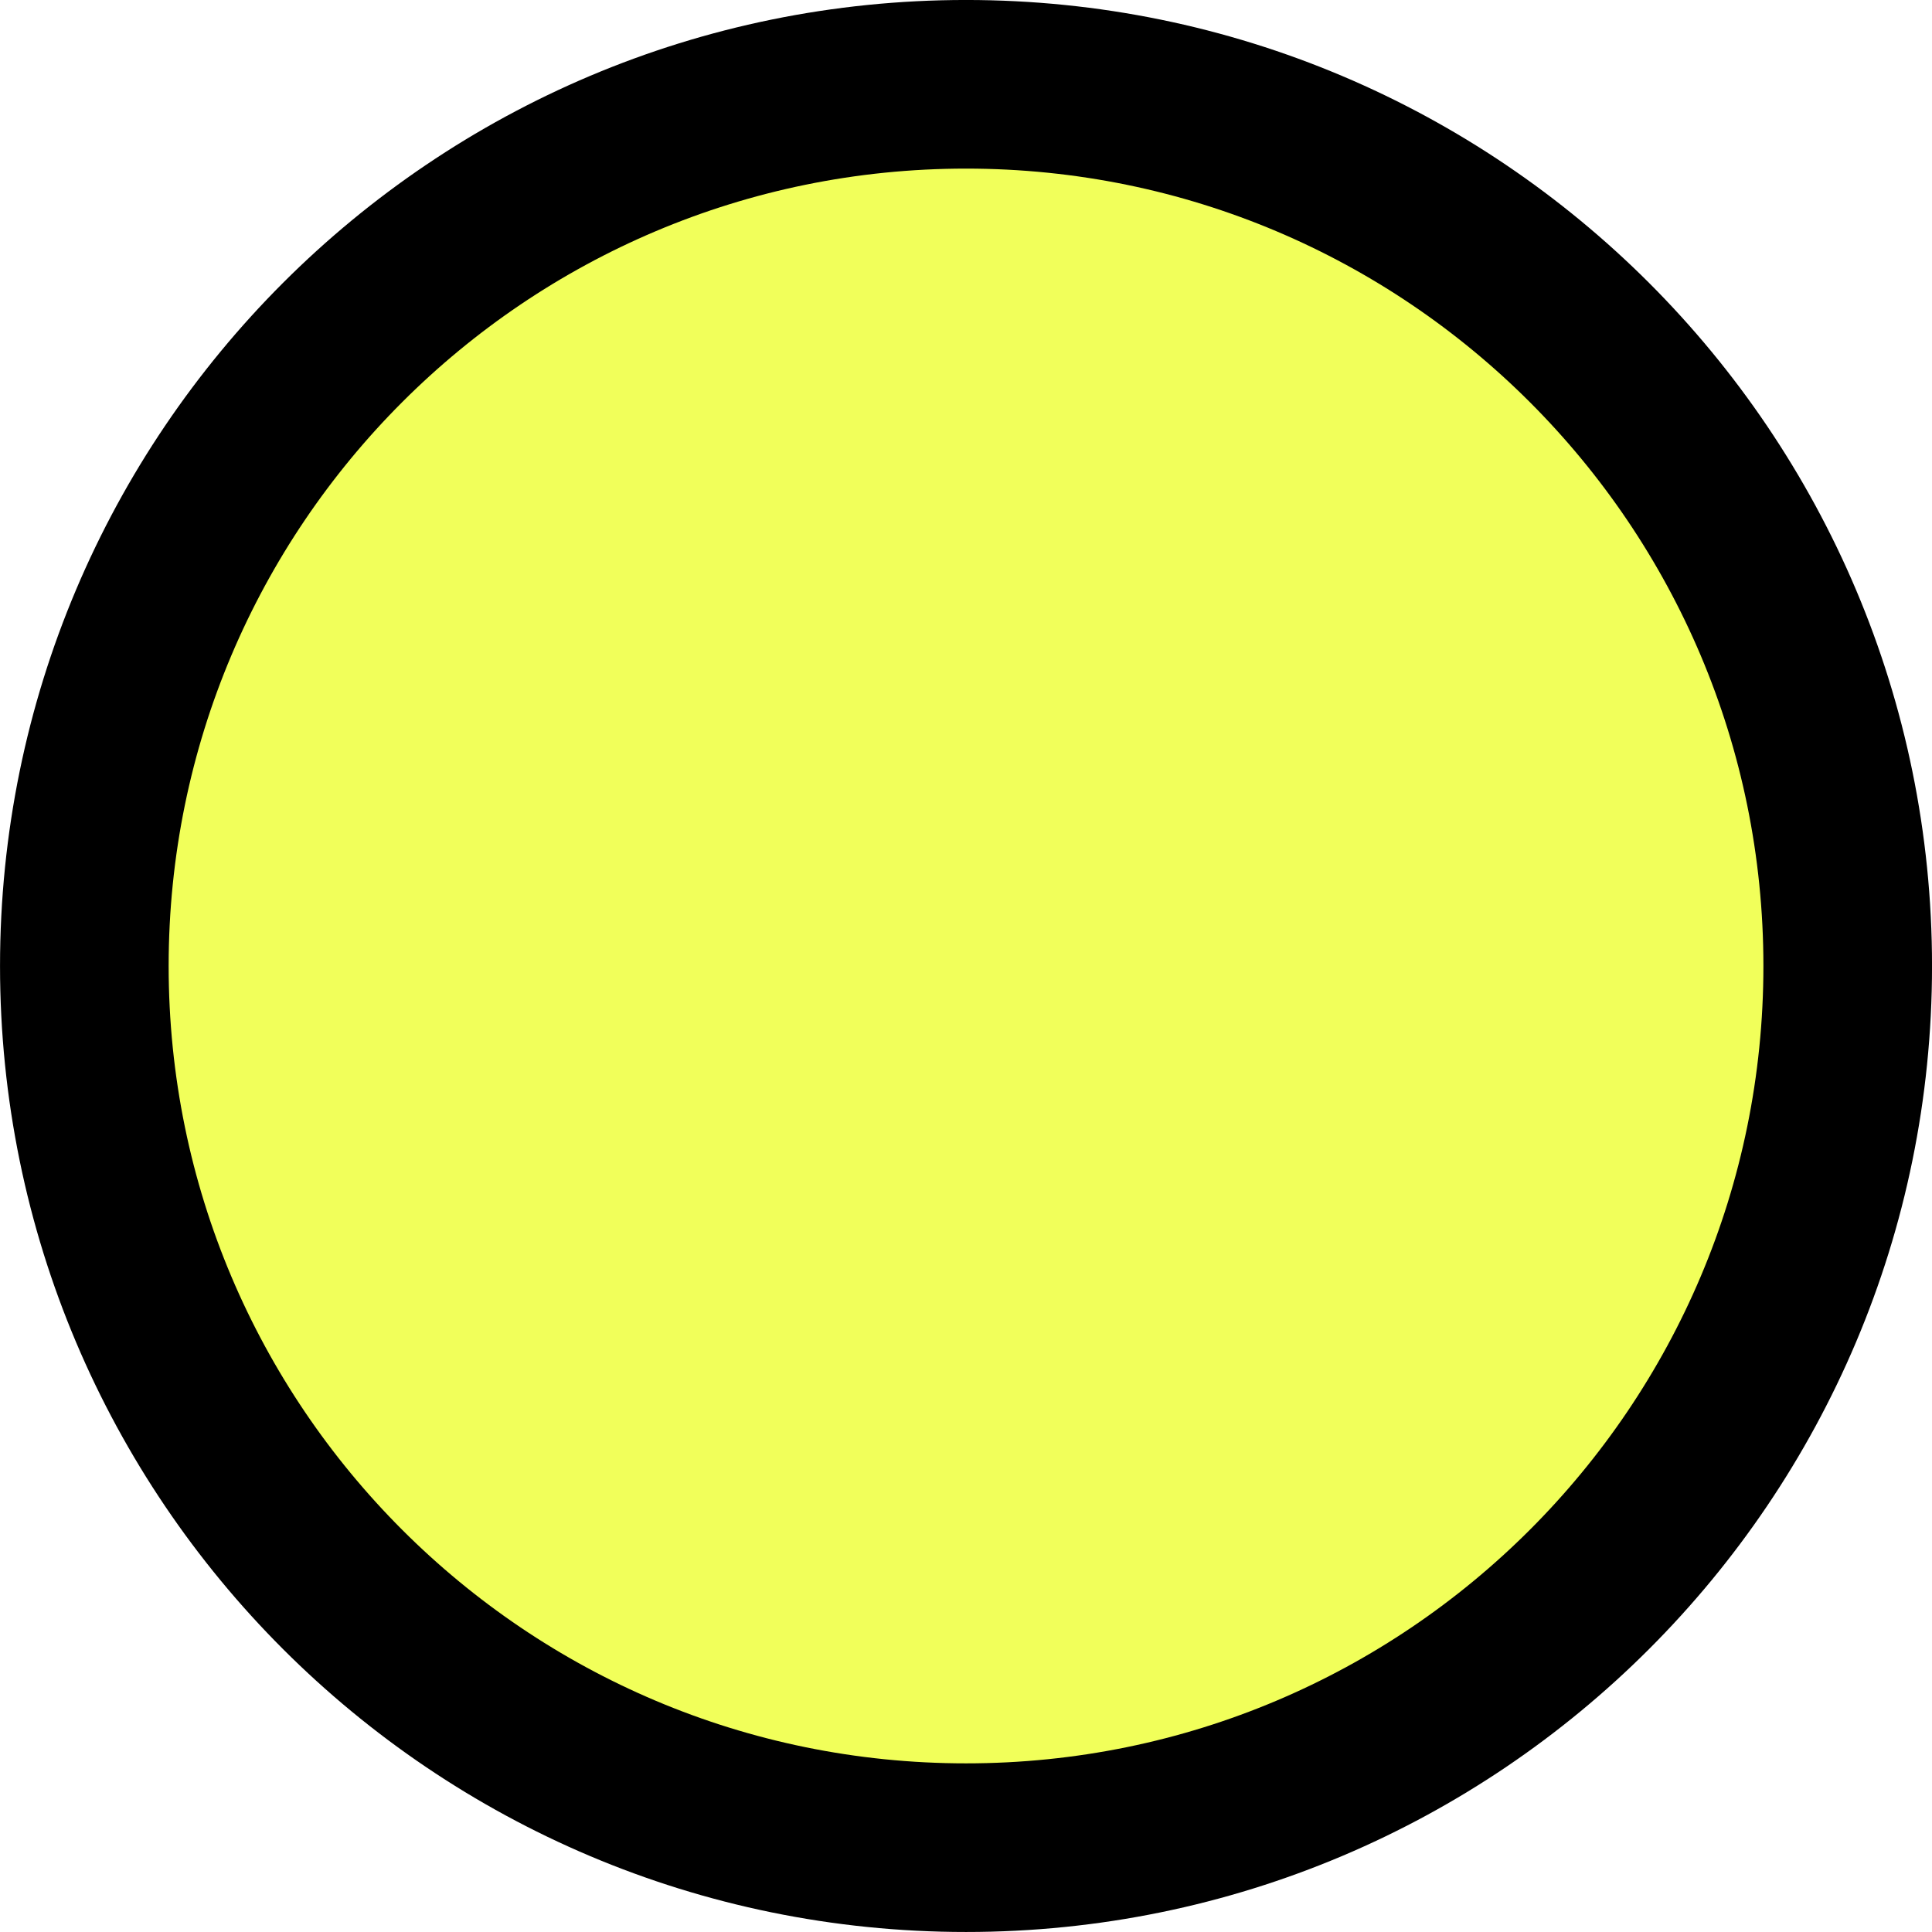
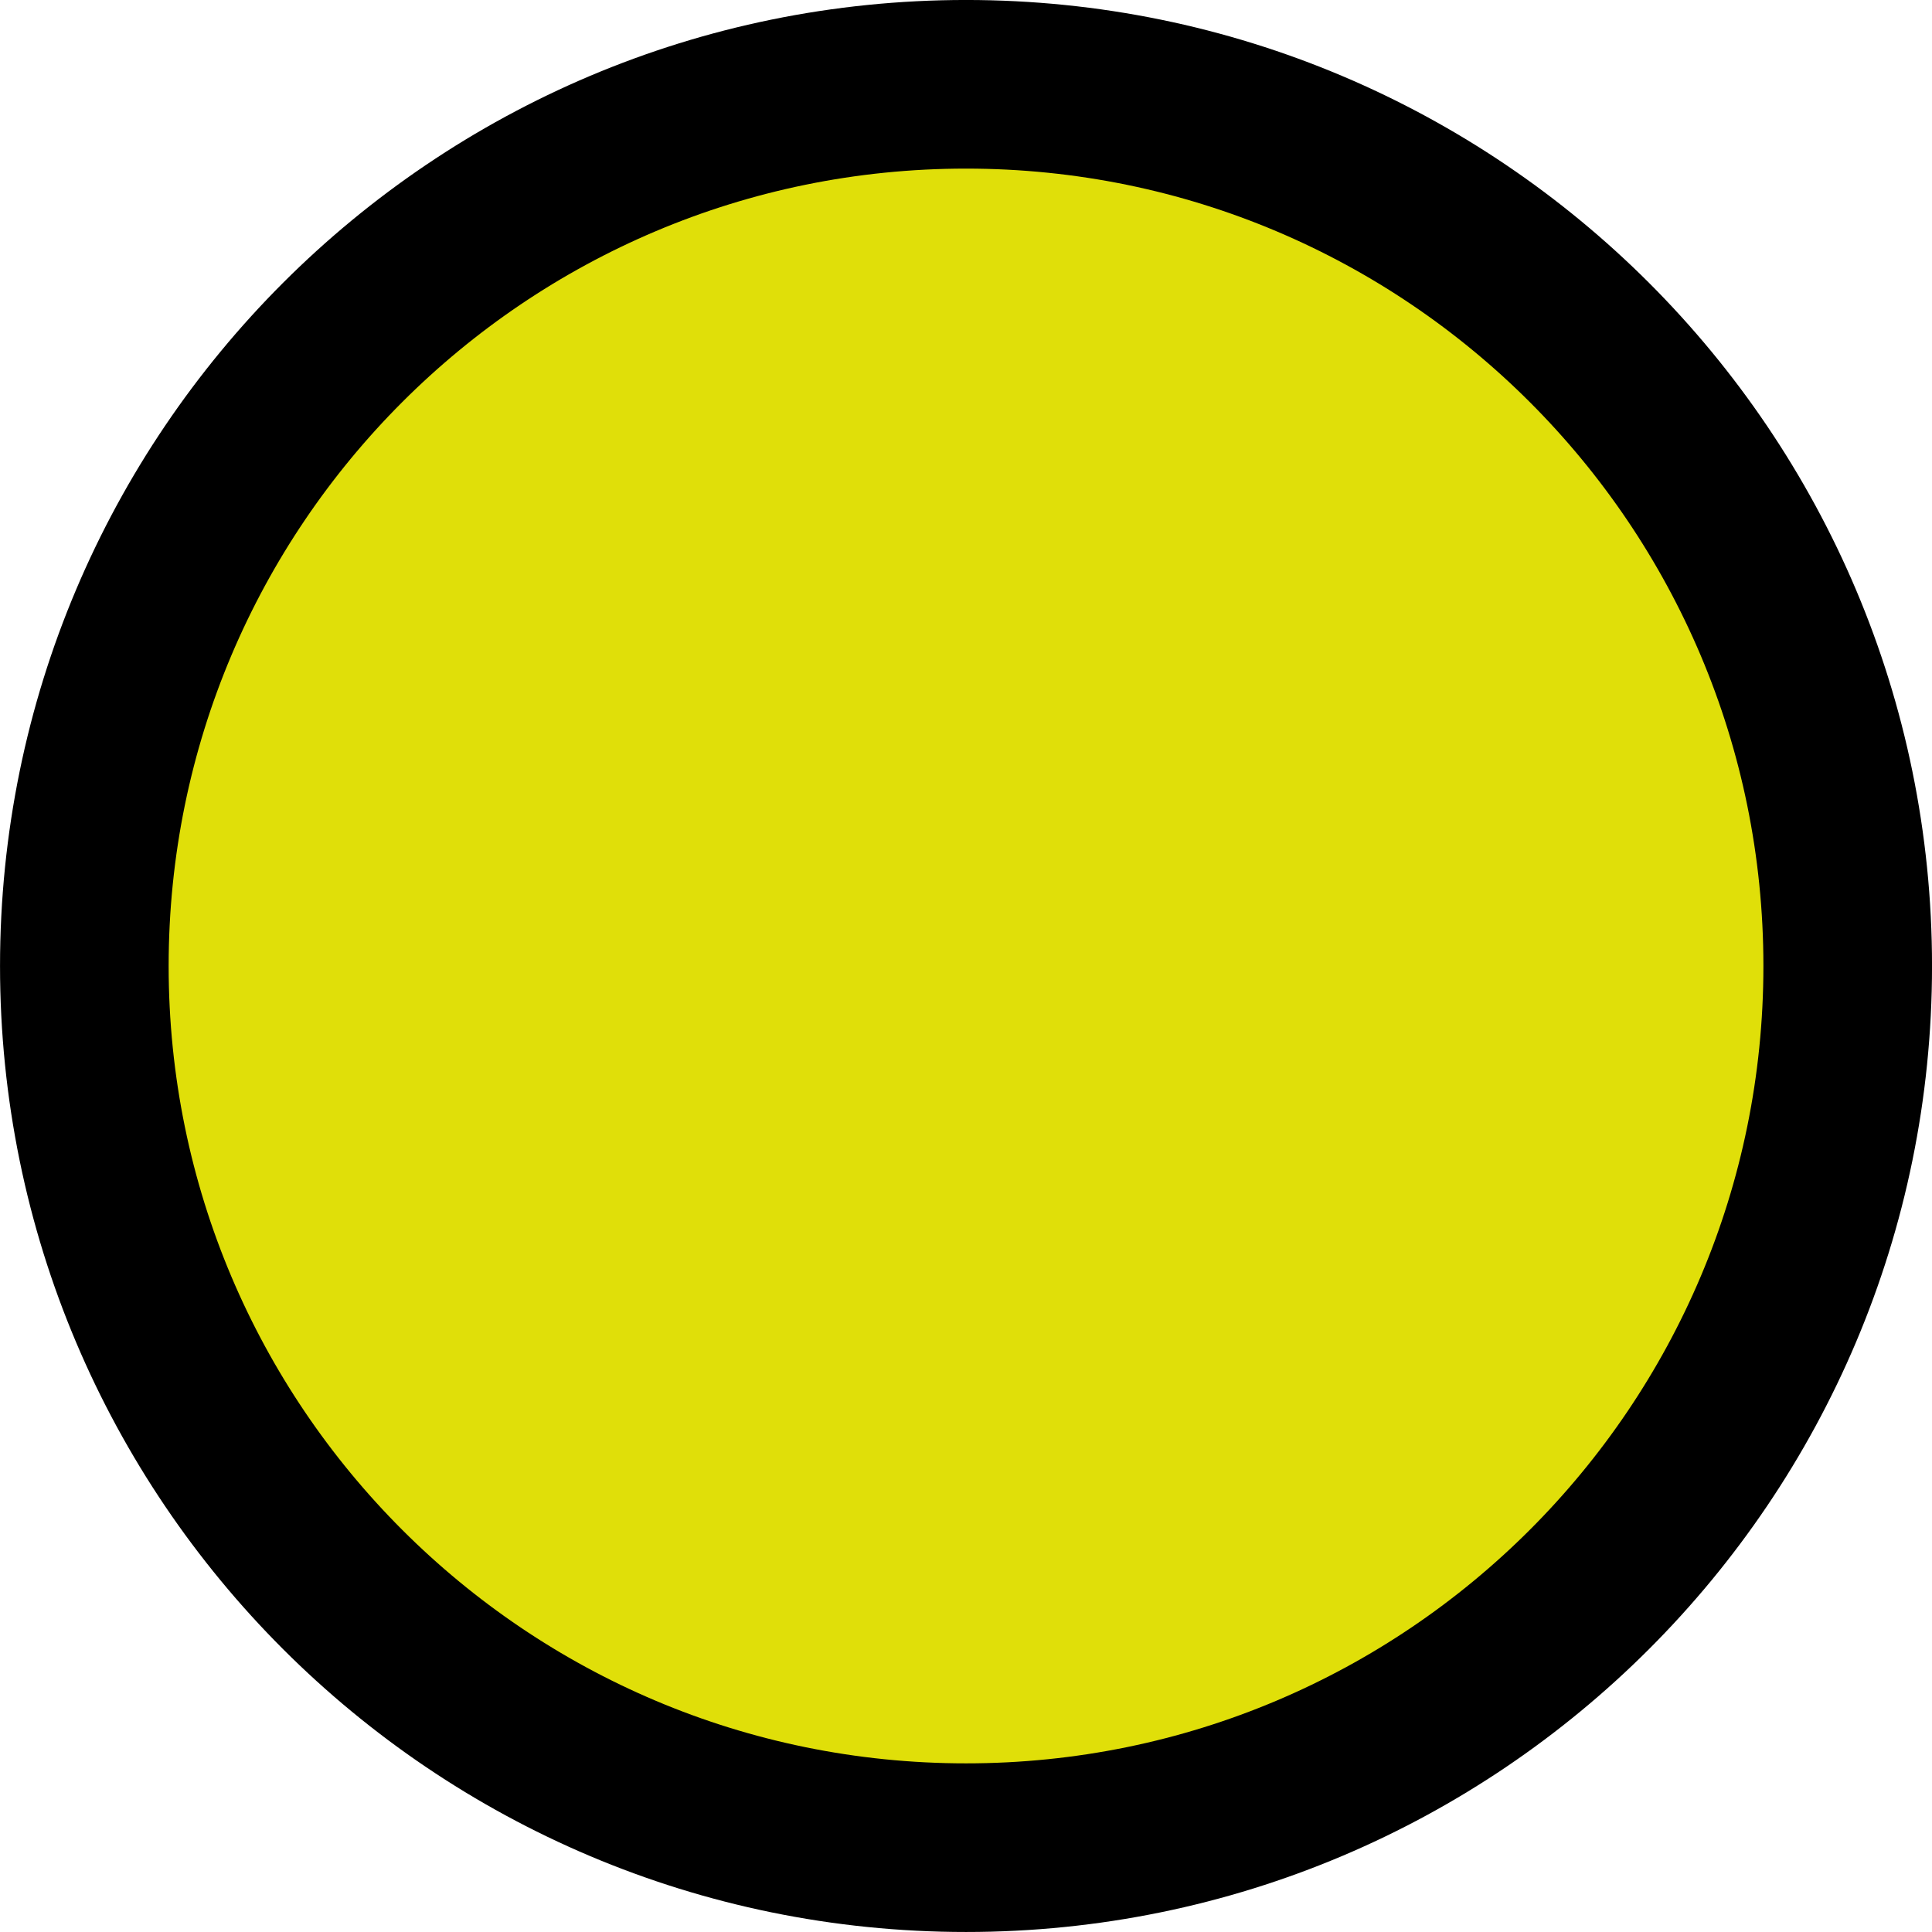
<svg xmlns="http://www.w3.org/2000/svg" width="36mm" height="36mm" viewBox="0 0 36 36" version="1.1" id="svg5">
  <defs id="defs2" />
  <g id="layer1" transform="translate(-33.44951,-85.03935)">
-     <ellipse style="fill:#f1ff5a;fill-opacity:1;stroke:#000000;stroke-width:3.142;stroke-dasharray:none;stroke-opacity:1" id="path234" cx="51.45" cy="103.039" rx="16.429" ry="16.429" />
+     <ellipse style="fill:#e0df09;fill-opacity:1;stroke:#000000;stroke-width:3.142;stroke-dasharray:none;stroke-opacity:1" id="path234" cx="51.45" cy="103.039" rx="16.429" ry="16.429" />
  </g>
</svg>
